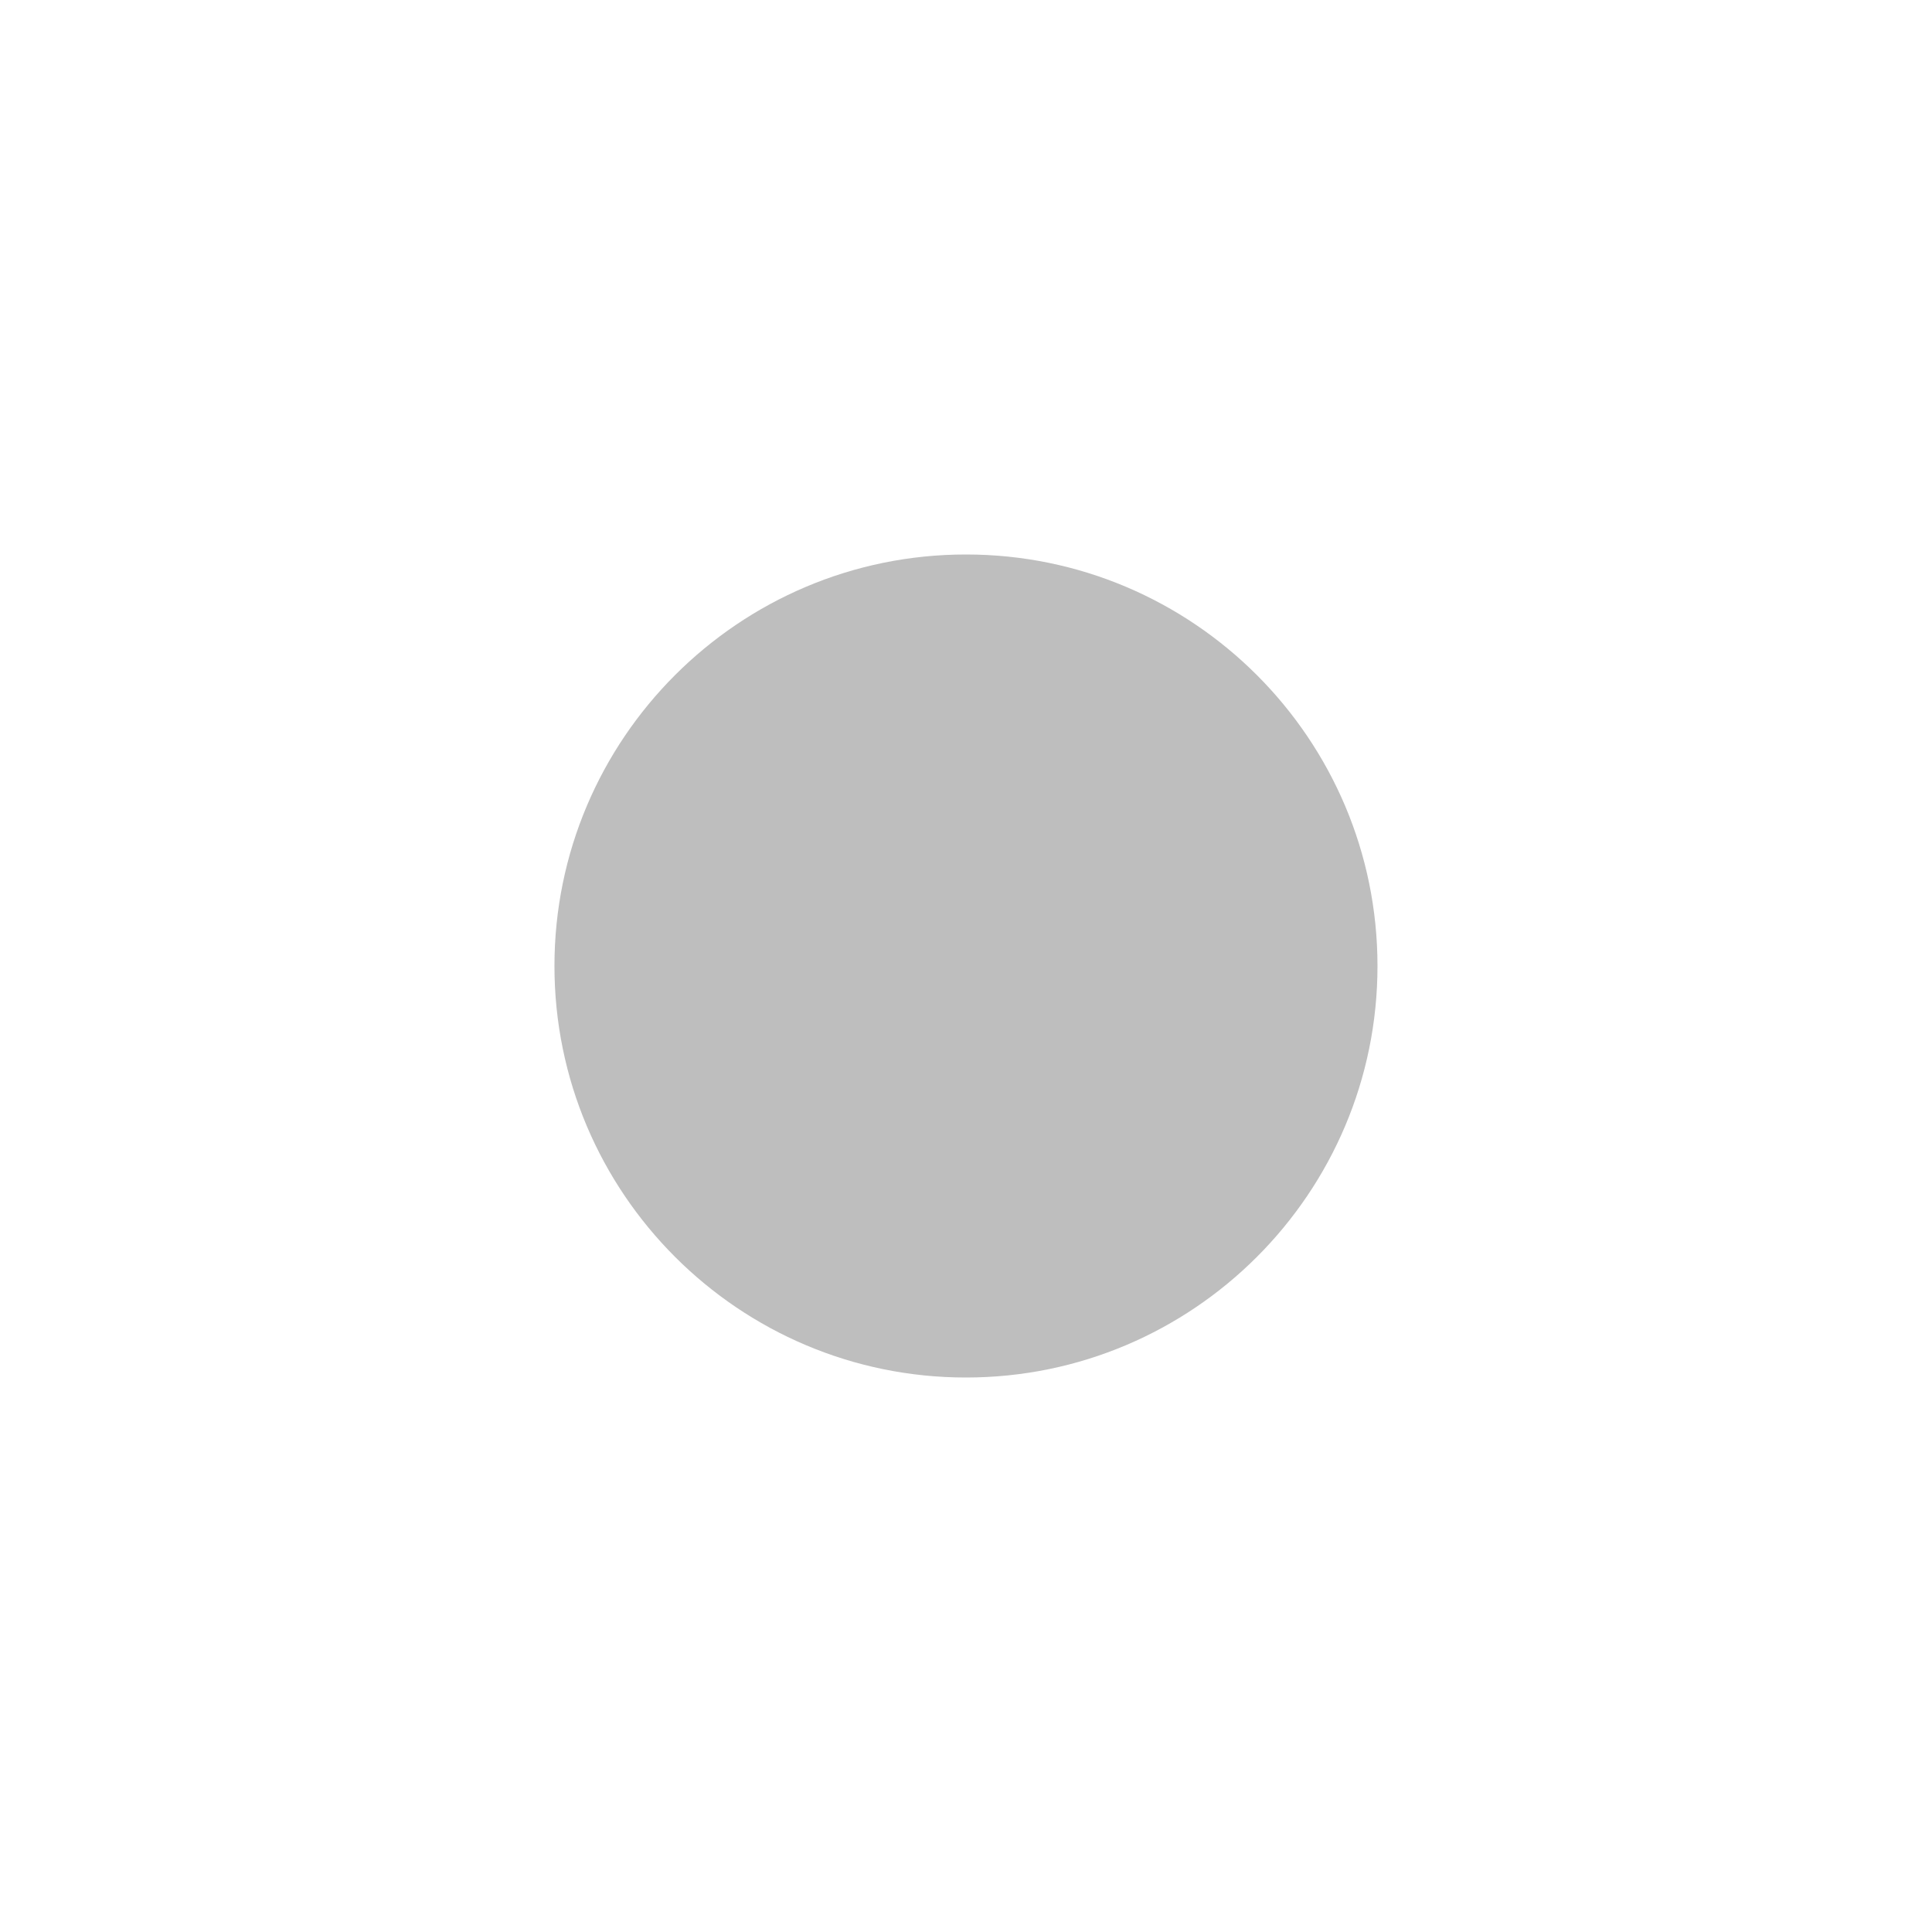
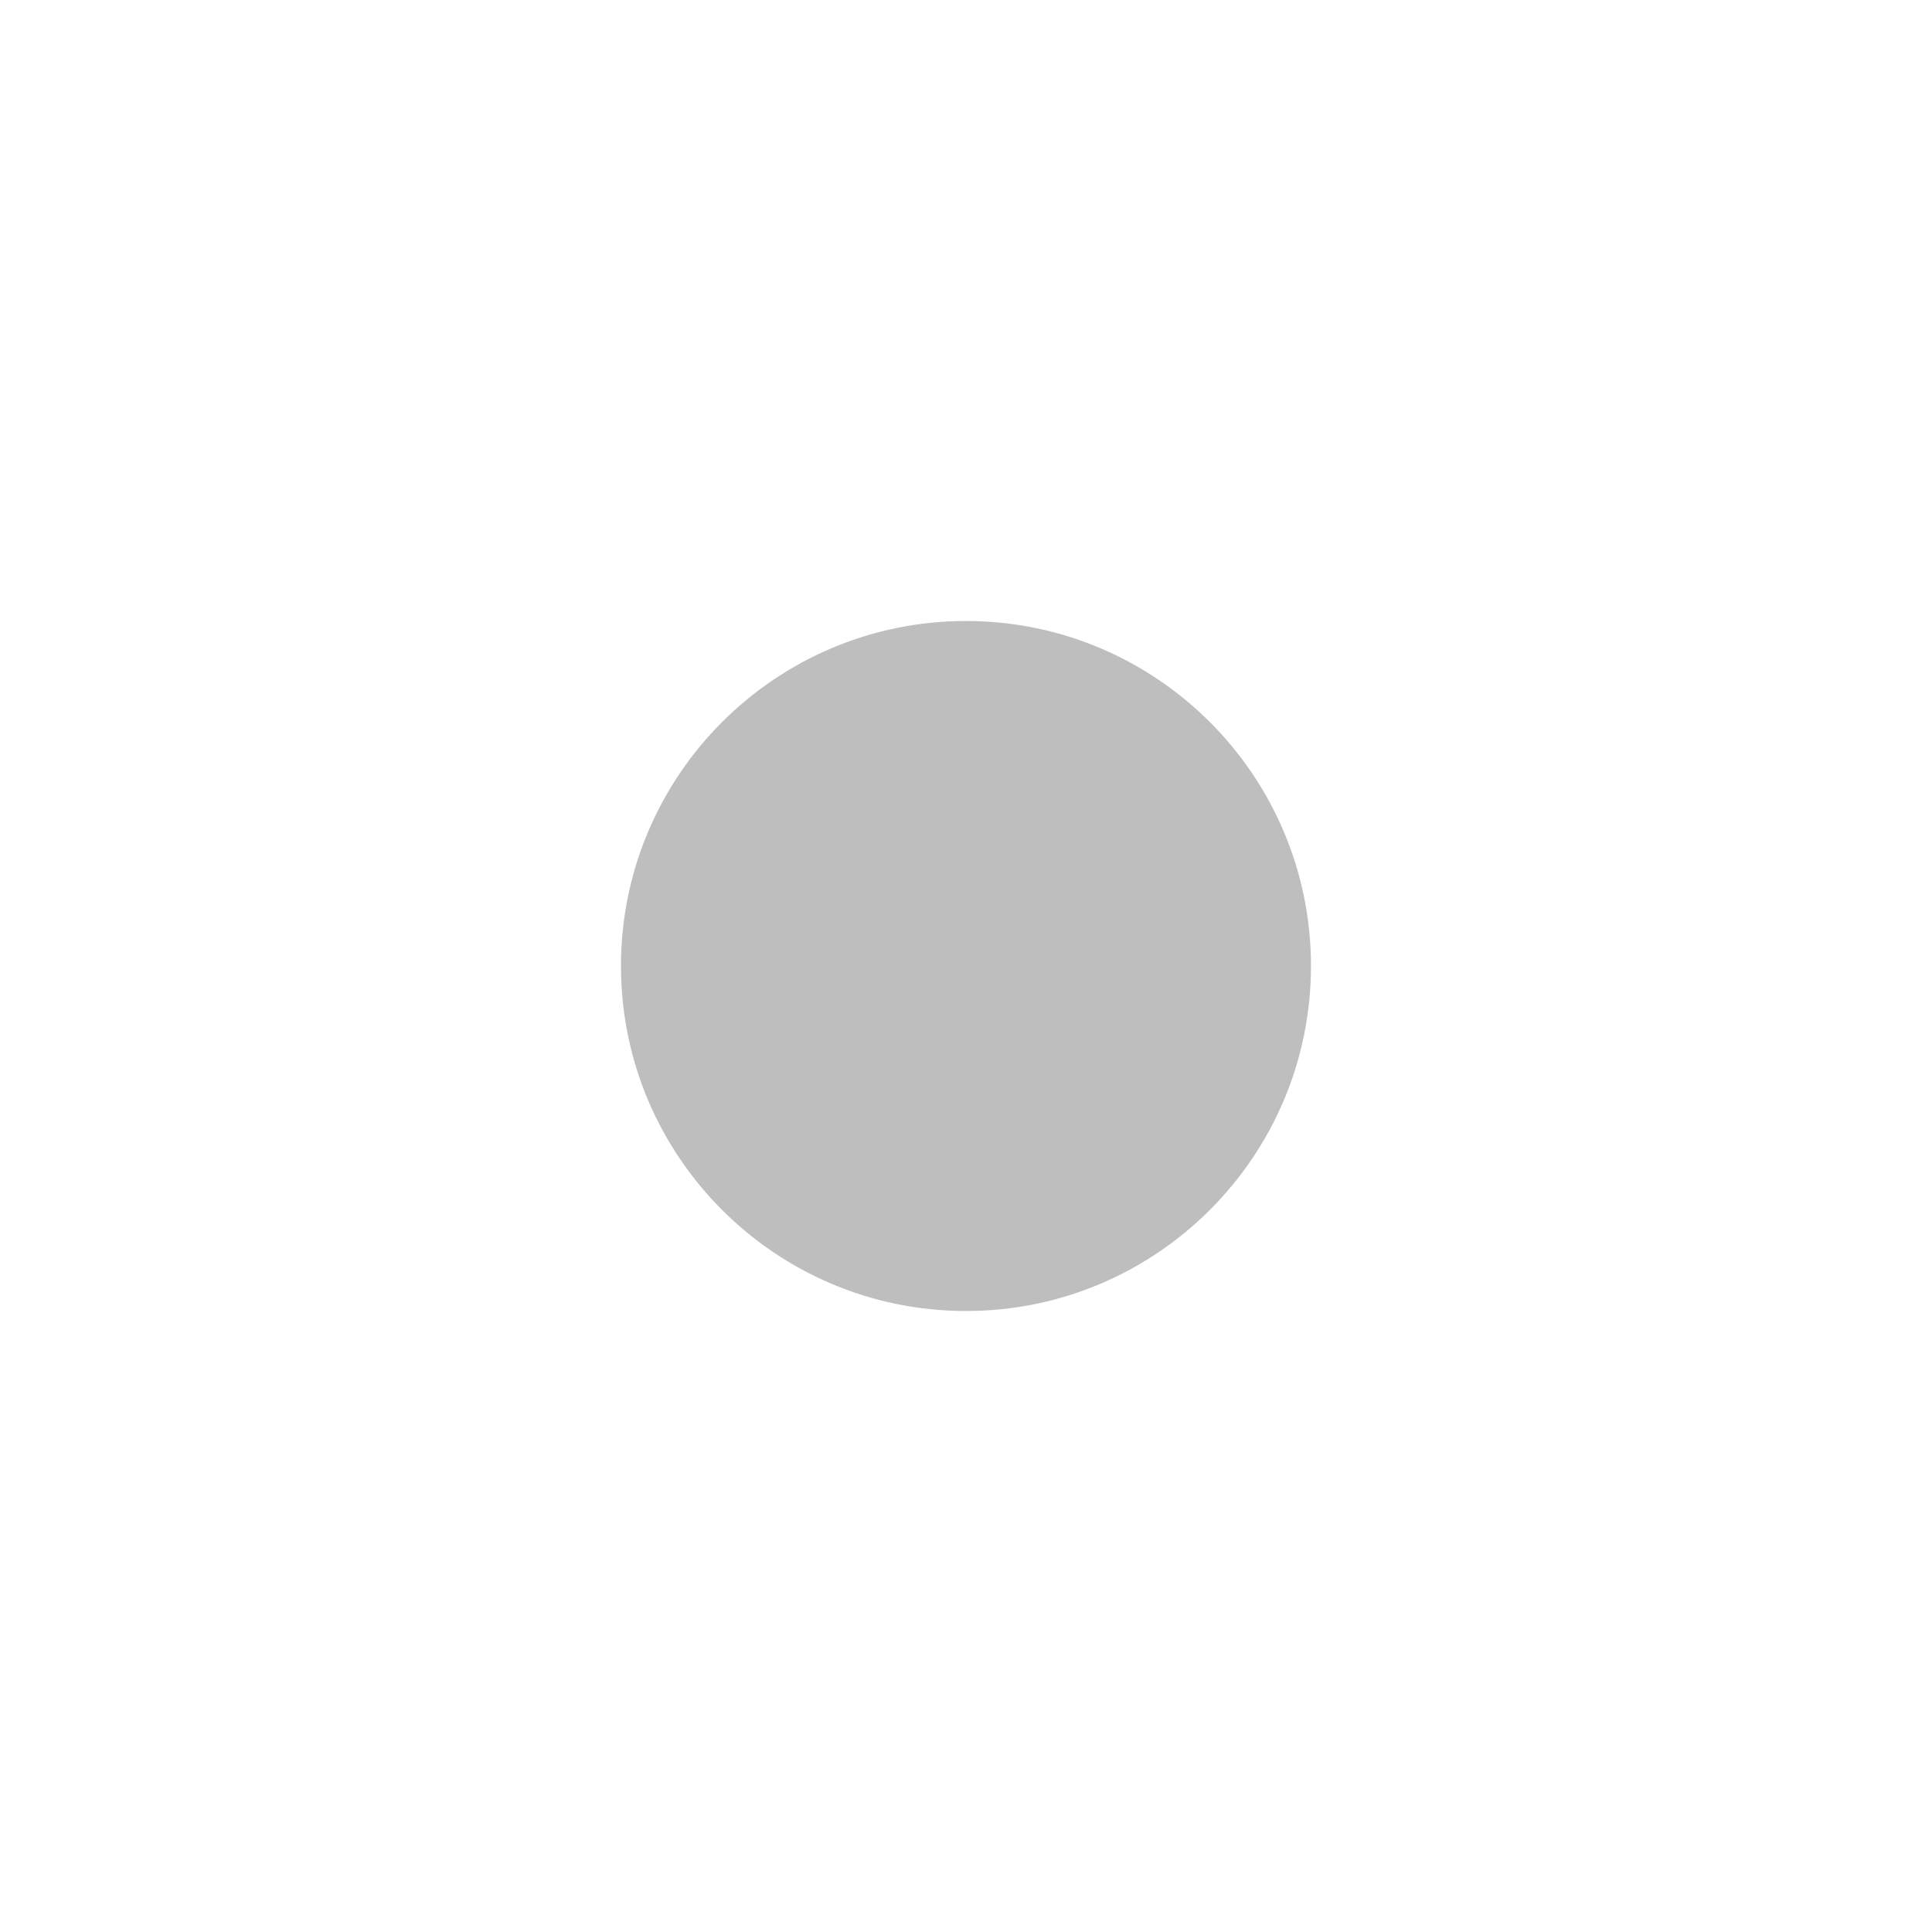
<svg xmlns="http://www.w3.org/2000/svg" xmlns:ns1="http://www.openswatchbook.org/uri/2009/osb" height="14" id="svg7384" version="1.1" width="14">
  <defs id="defs7386">
    <linearGradient gradientTransform="matrix(-2.736579,0.2820293,-0.1890831,-0.9998832,239.5401,-879.4556)" id="linearGradient19282" ns1:paint="solid">
      <stop id="stop19284" offset="0" style="stop-color:#666666;stop-opacity:1;" />
    </linearGradient>
  </defs>
  <g id="layer9" style="display:inline" transform="translate(-381.0002,-339)">
-     <path d="m 388,343.018 c -1.646,0 -2.982,1.337 -2.982,2.982 0,1.646 1.337,2.982 2.982,2.982 1.646,0 2.982,-1.337 2.982,-2.982 0,-1.646 -1.337,-2.982 -2.982,-2.982 z" id="path9555" style="color:#bebebe;font-style:normal;font-variant:normal;font-weight:normal;font-stretch:normal;font-size:medium;line-height:normal;font-family:'Andale Mono';text-indent:0pt;text-align:start;text-decoration:none;text-decoration-line:none;letter-spacing:normal;word-spacing:normal;text-transform:none;direction:ltr;text-anchor:start;display:inline;overflow:visible;visibility:visible;fill:#bebebe;fill-opacity:1;fill-rule:nonzero;stroke:none;stroke-width:1.781;marker:none" />
+     <path d="m 388,343.5 c -1.38,0 -2.5,1.12 -2.5,2.5 0,1.38 1.12,2.5 2.5,2.5 1.38,0 2.5,-1.12 2.5,-2.5 0,-1.38 -1.12,-2.5 -2.5,-2.5 z" id="path9555" style="color:#bebebe;font-style:normal;font-variant:normal;font-weight:normal;font-stretch:normal;font-size:medium;line-height:normal;font-family:'Andale Mono';text-indent:0pt;text-align:start;text-decoration:none;text-decoration-line:none;letter-spacing:normal;word-spacing:normal;text-transform:none;direction:ltr;text-anchor:start;display:inline;overflow:visible;visibility:visible;fill:#bebebe;fill-opacity:1;fill-rule:nonzero;stroke:none;stroke-width:1.493;marker:none" />
  </g>
  <g id="layer10" style="display:inline" transform="translate(-381.0002,-339)" />
  <g id="layer11" transform="translate(-381.0002,-339)" />
  <g id="layer13" style="display:inline" transform="translate(-381.0002,-339)" />
  <g id="layer14" transform="translate(-381.0002,-339)" />
  <g id="layer15" style="display:inline" transform="translate(-381.0002,-339)" />
  <g id="g71291" style="display:inline" transform="translate(-381.0002,-339)" />
  <g id="g4953" style="display:inline" transform="translate(-381.0002,-339)" />
  <g id="layer12" style="display:inline" transform="translate(-381.0002,-339)" />
</svg>
